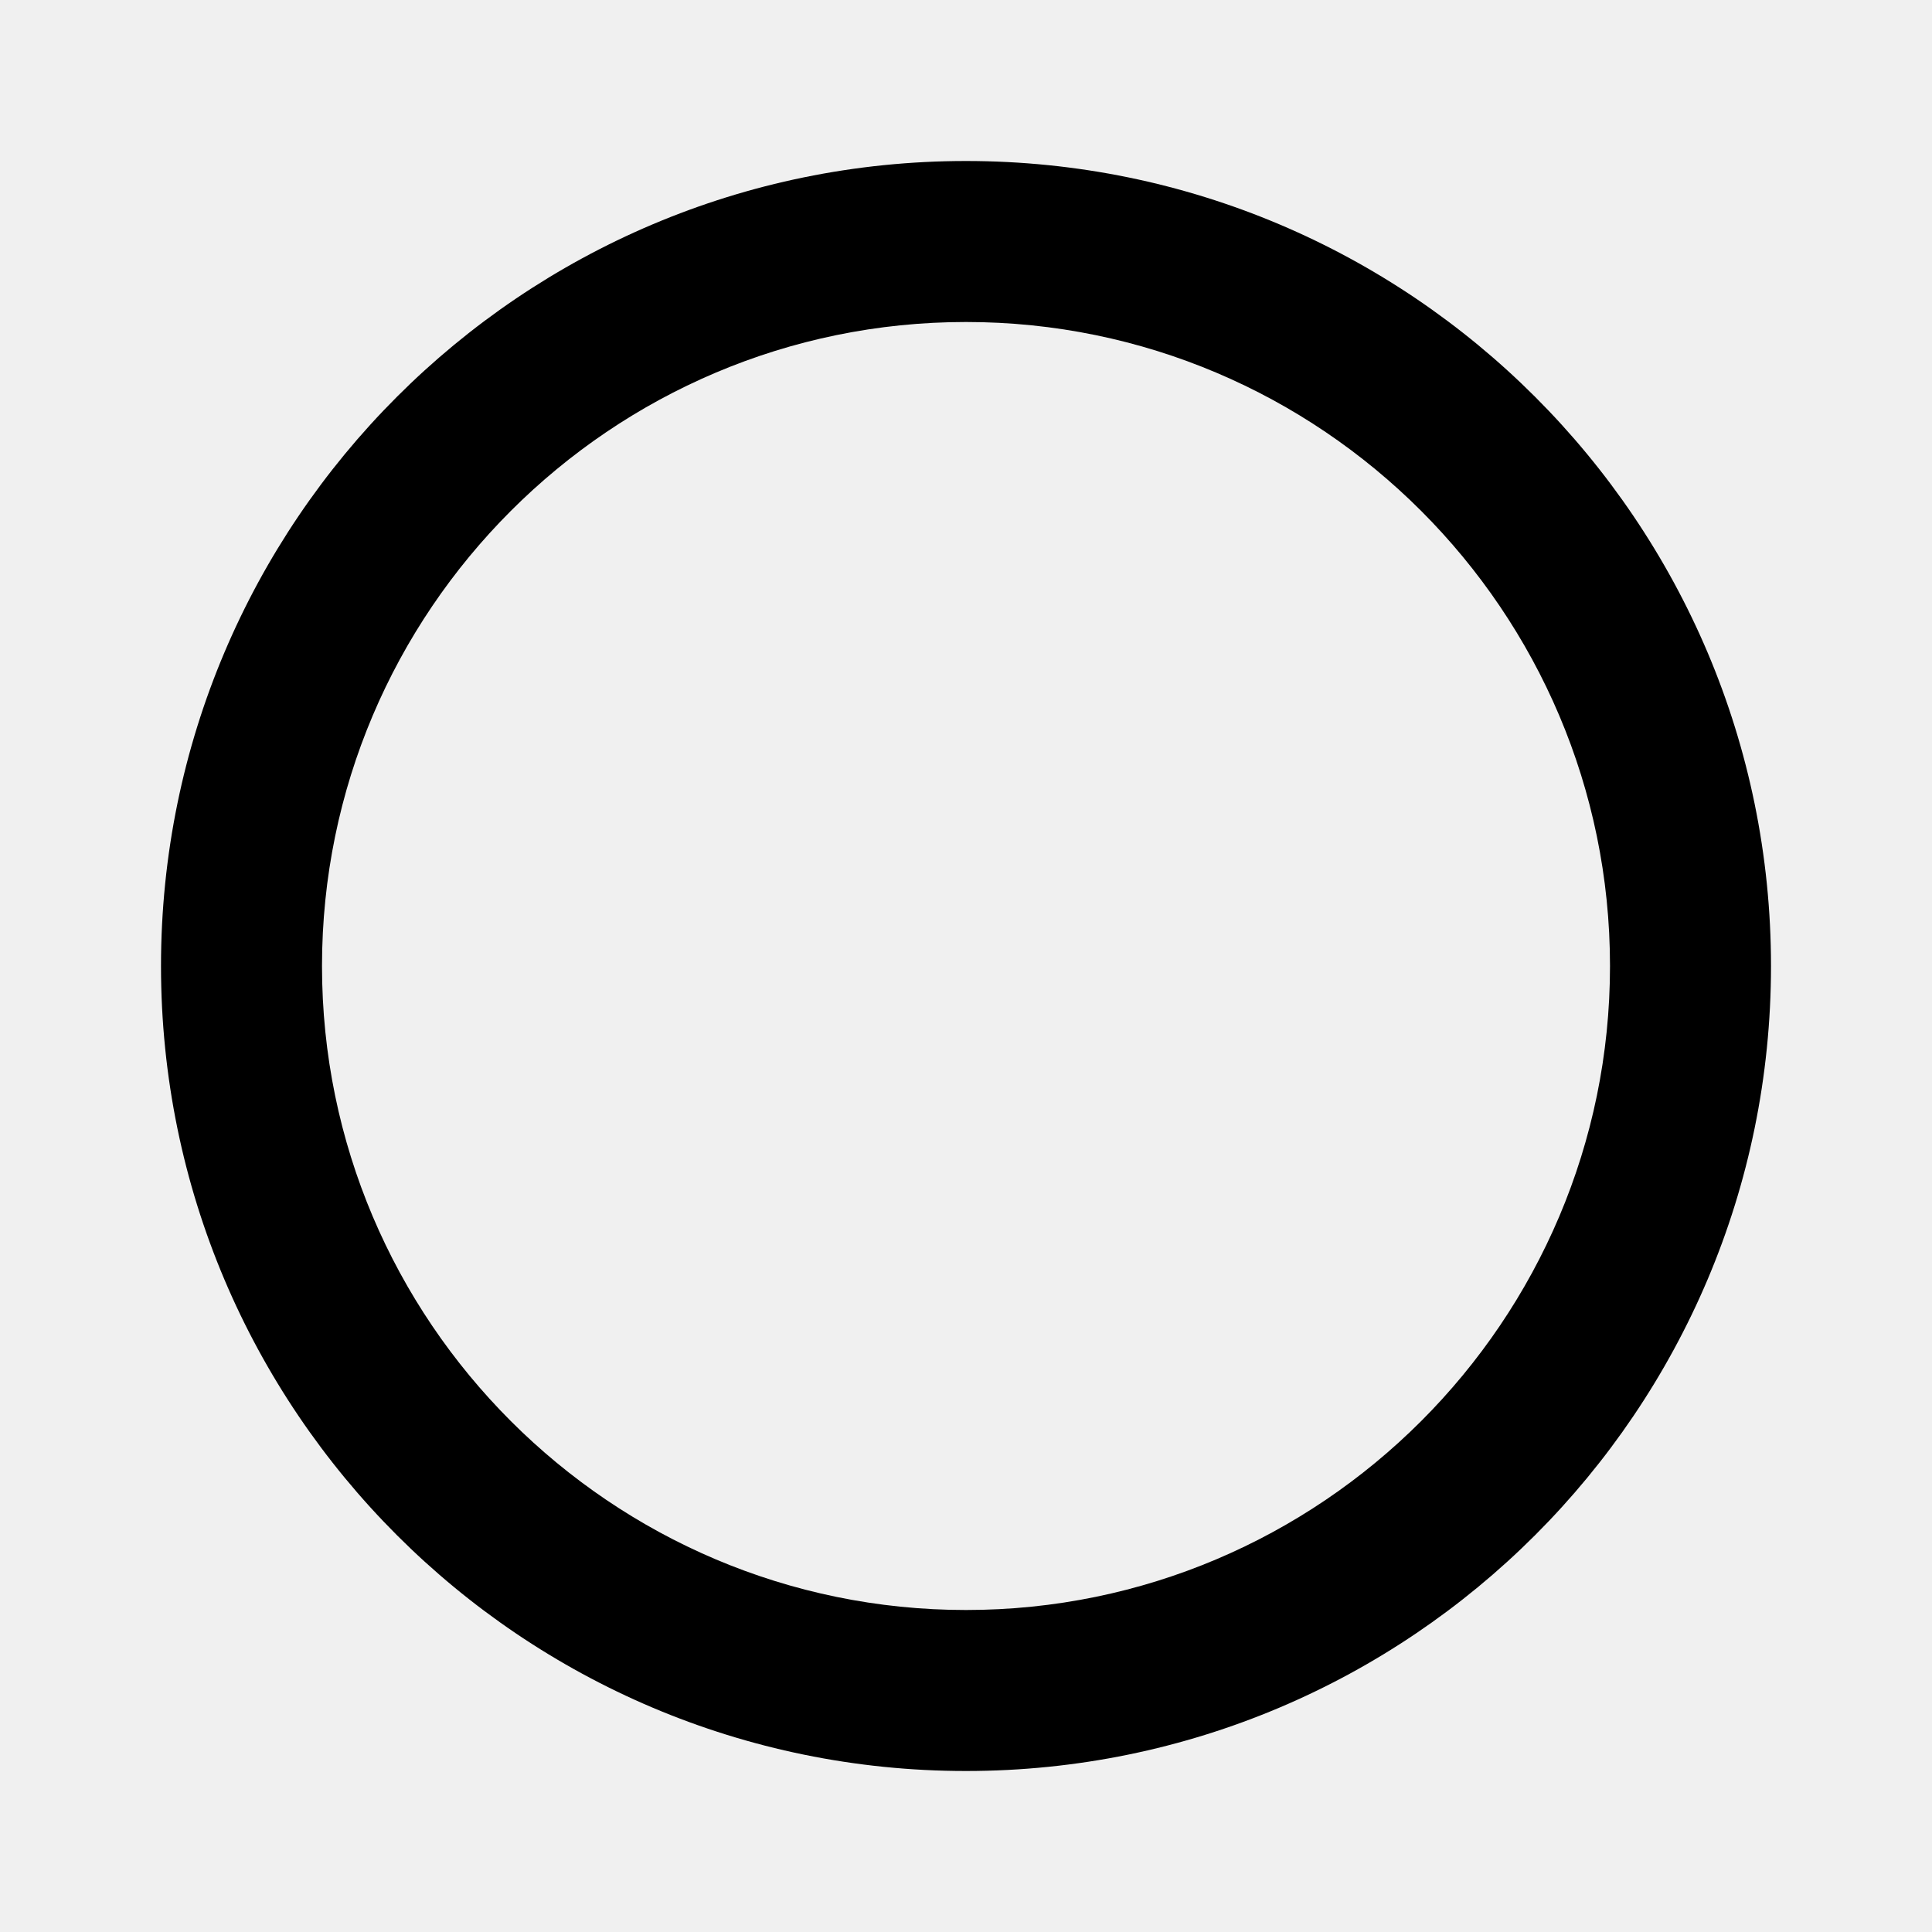
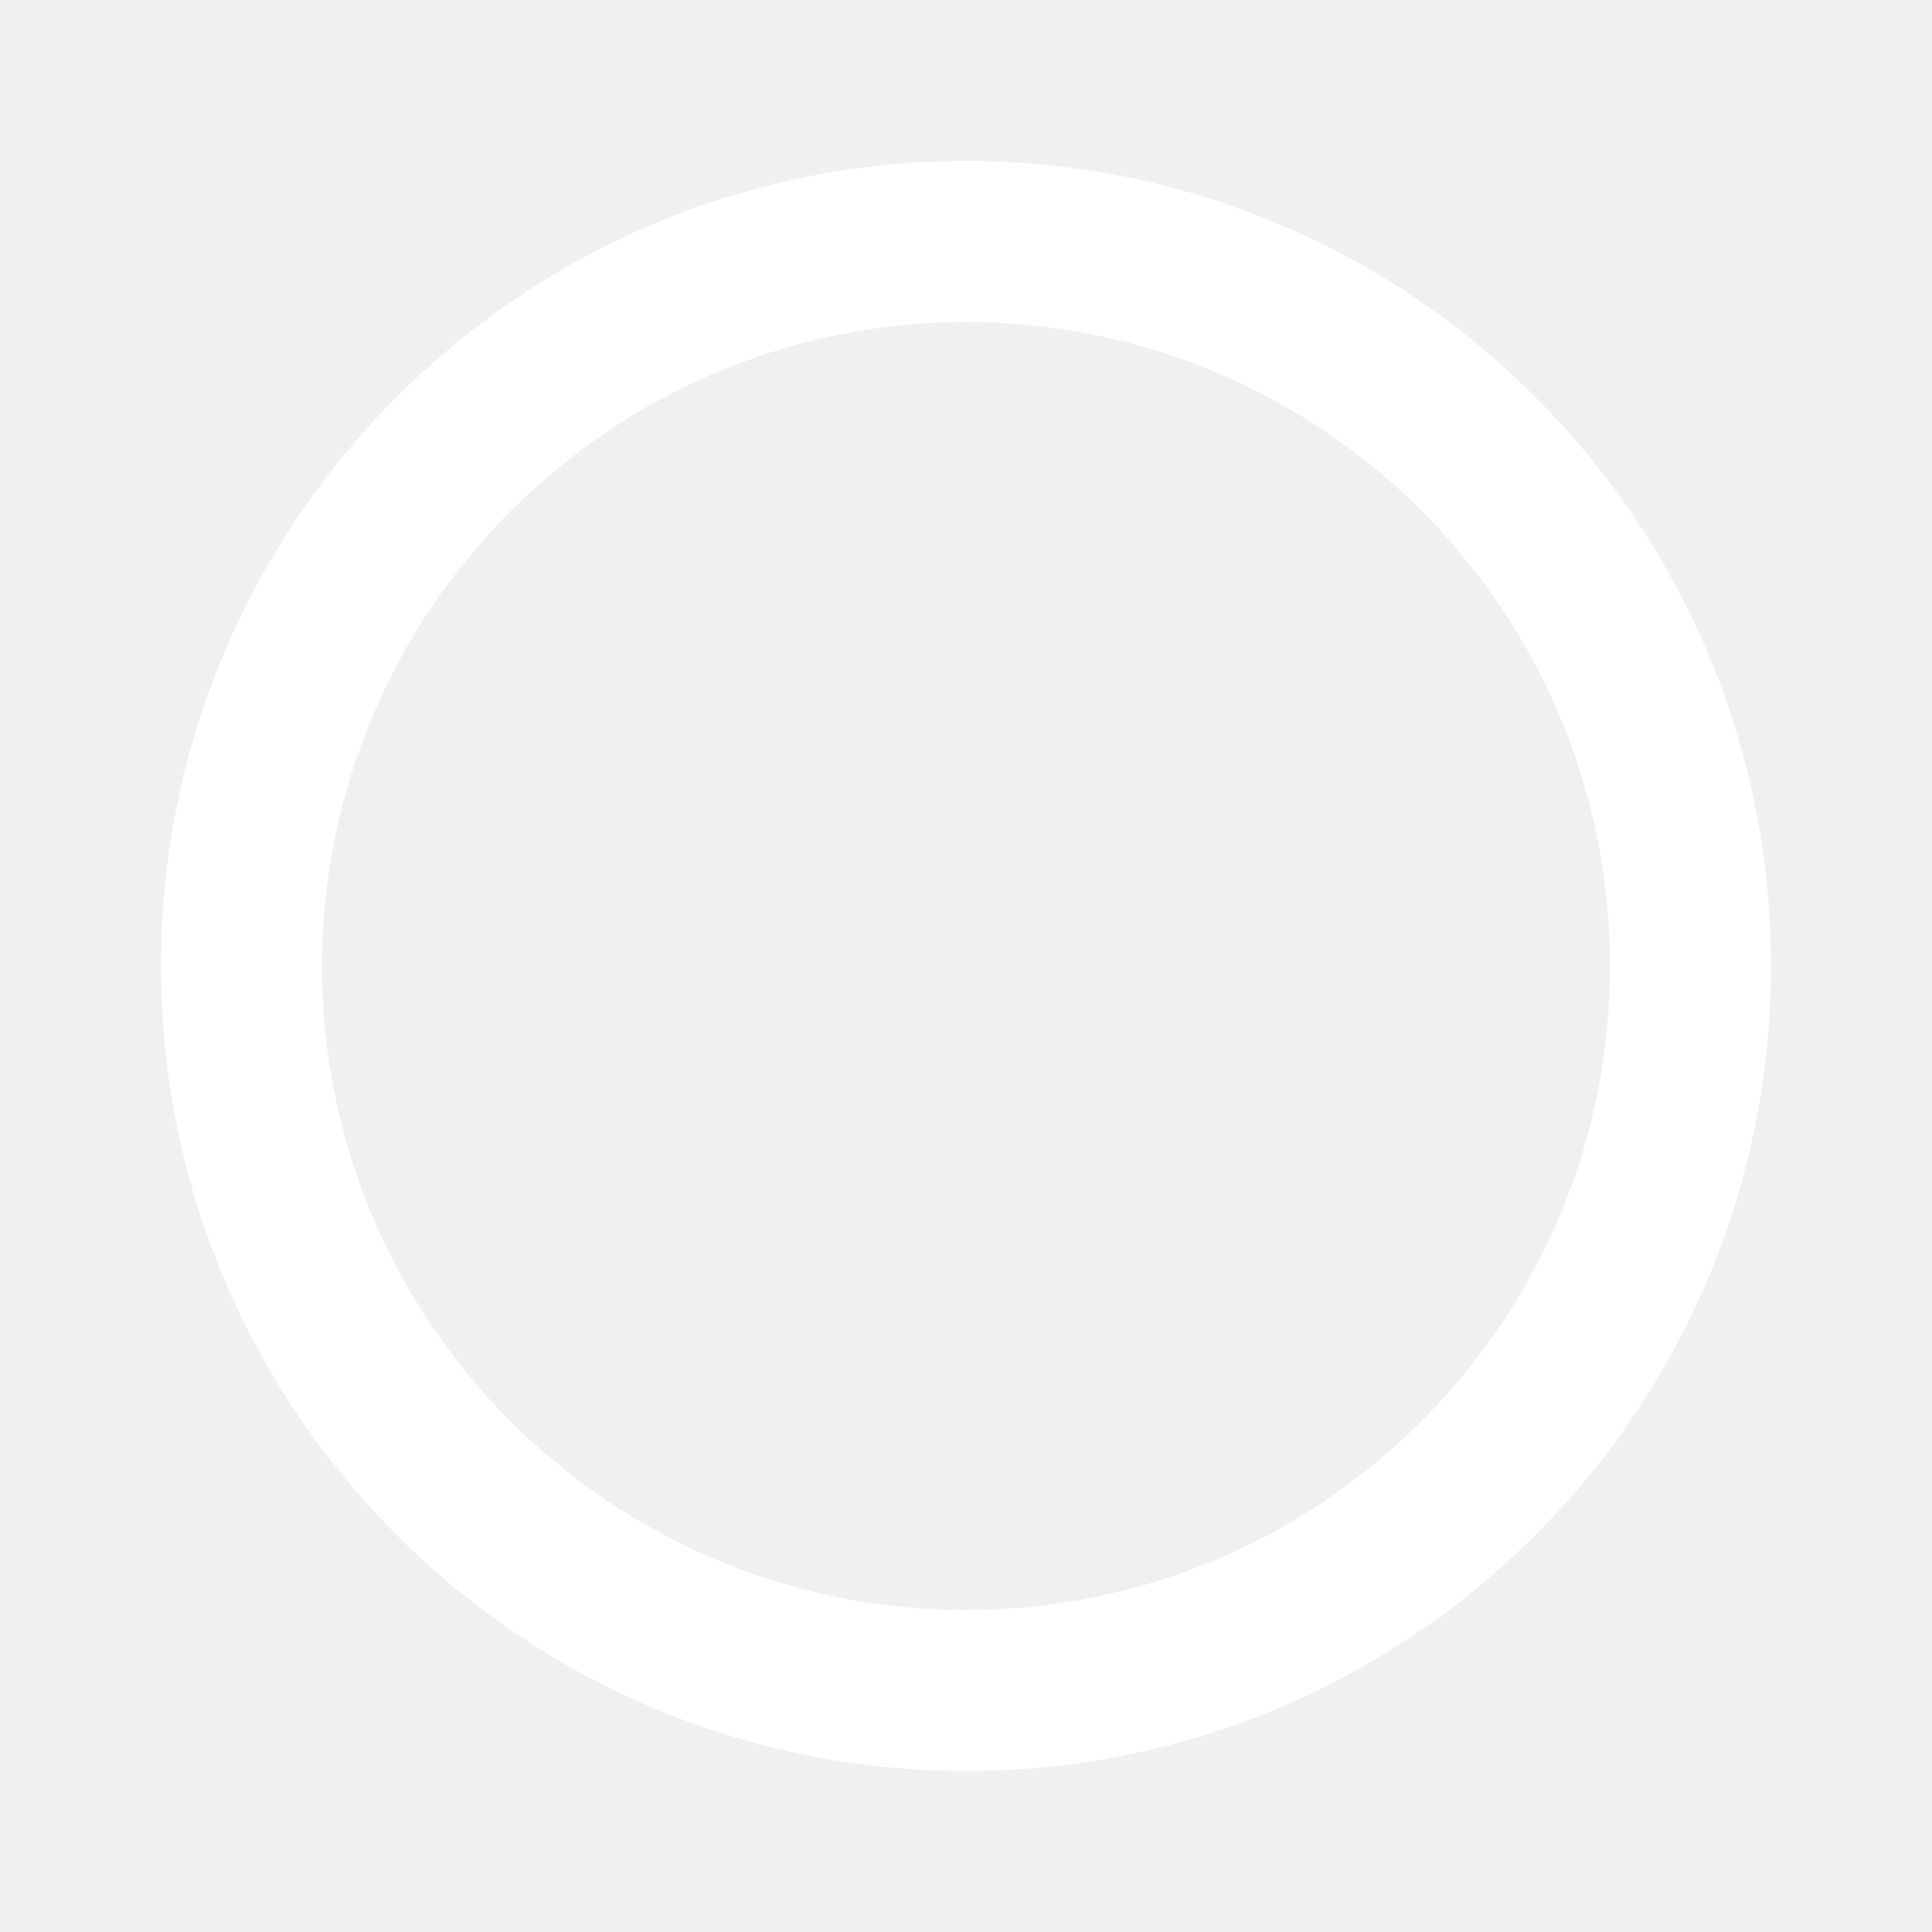
- <svg xmlns="http://www.w3.org/2000/svg" width="24" height="24" viewBox="0 0 24 24">
-   <path fill="none" d="M0 0h24v24H0V0z" />
-   <path d="M12 4c4.41 0 8 3.59 8 8s-3.59 8-8 8-8-3.59-8-8 3.59-8 8-8m0-2C6.48 2 2 6.48 2 12s4.48 10 10 10 10-4.48 10-10S17.52 2 12 2z" />
+ <svg xmlns="http://www.w3.org/2000/svg" id="_2circle" data-name="2circle" width="24" height="24" viewBox="0 0 24 24">
+   <path id="Caminho_85" data-name="Caminho 85" d="M0,0H24V24H0Z" fill="none" />
+   <path id="Caminho_86" data-name="Caminho 86" d="M12,4a8,8,0,1,1-8,8,8.011,8.011,0,0,1,8-8m0-2A10,10,0,1,0,22,12,10,10,0,0,0,12,2Z" fill="#fff" />
</svg>
